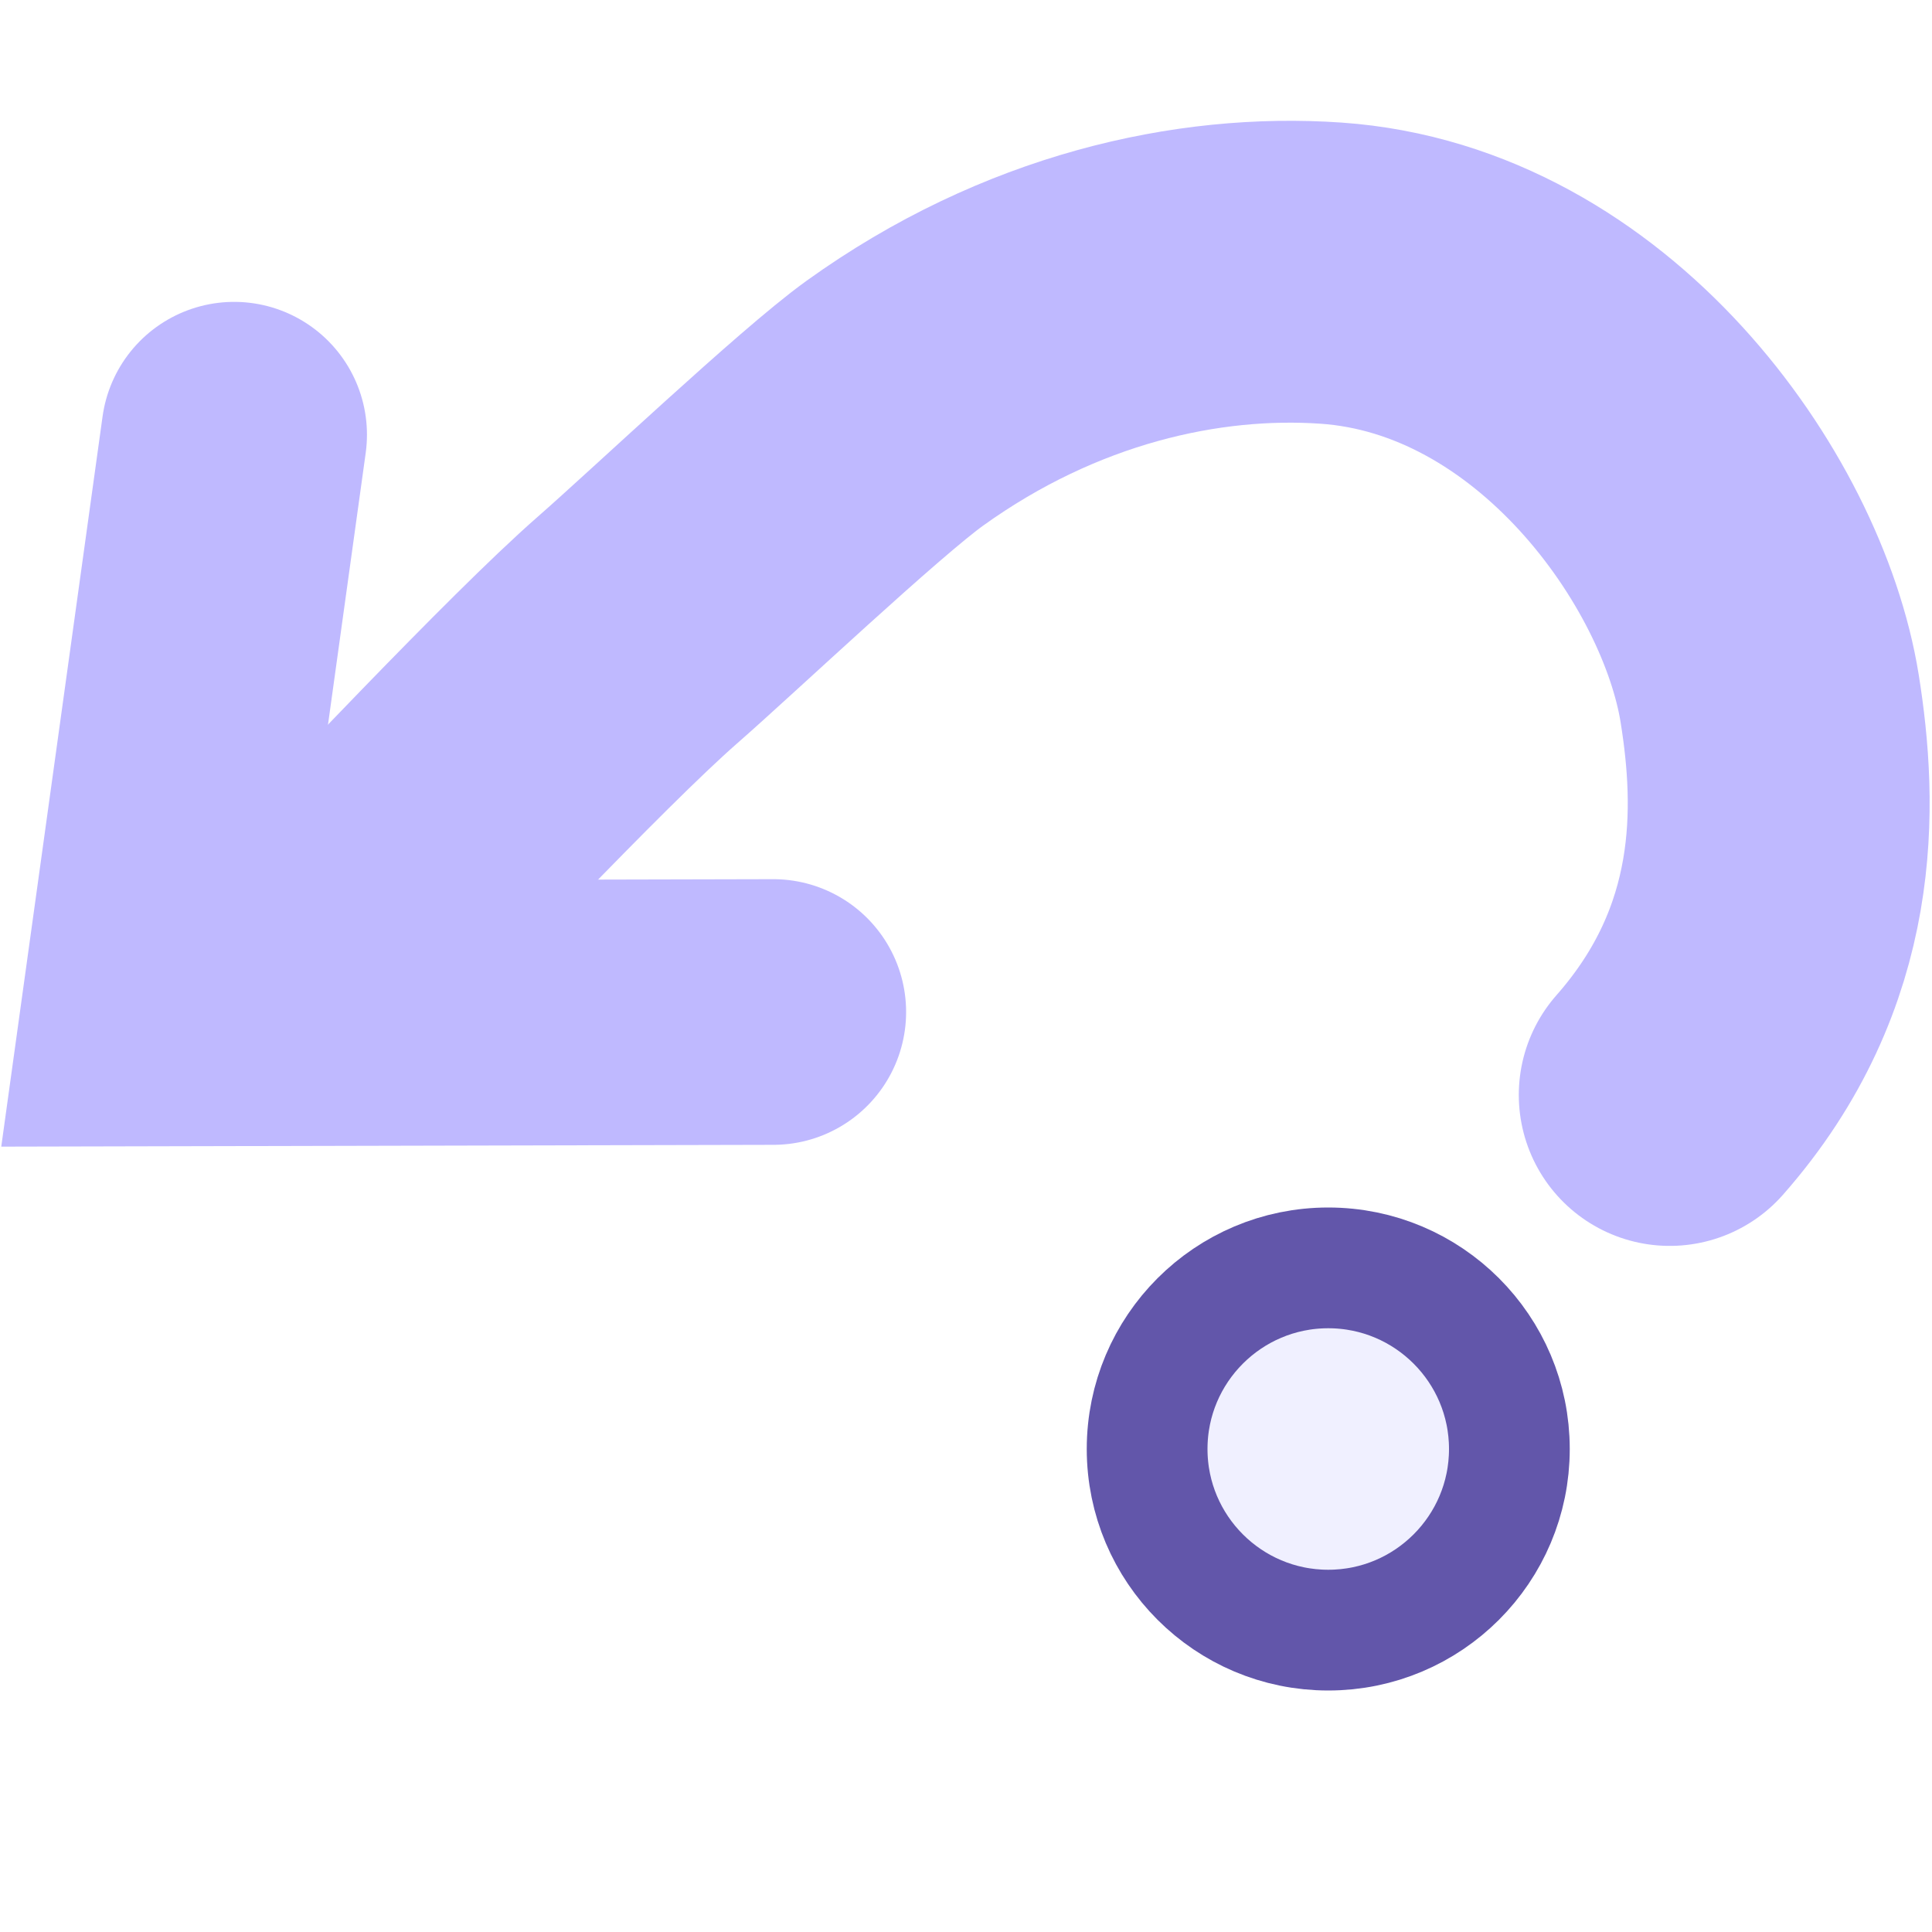
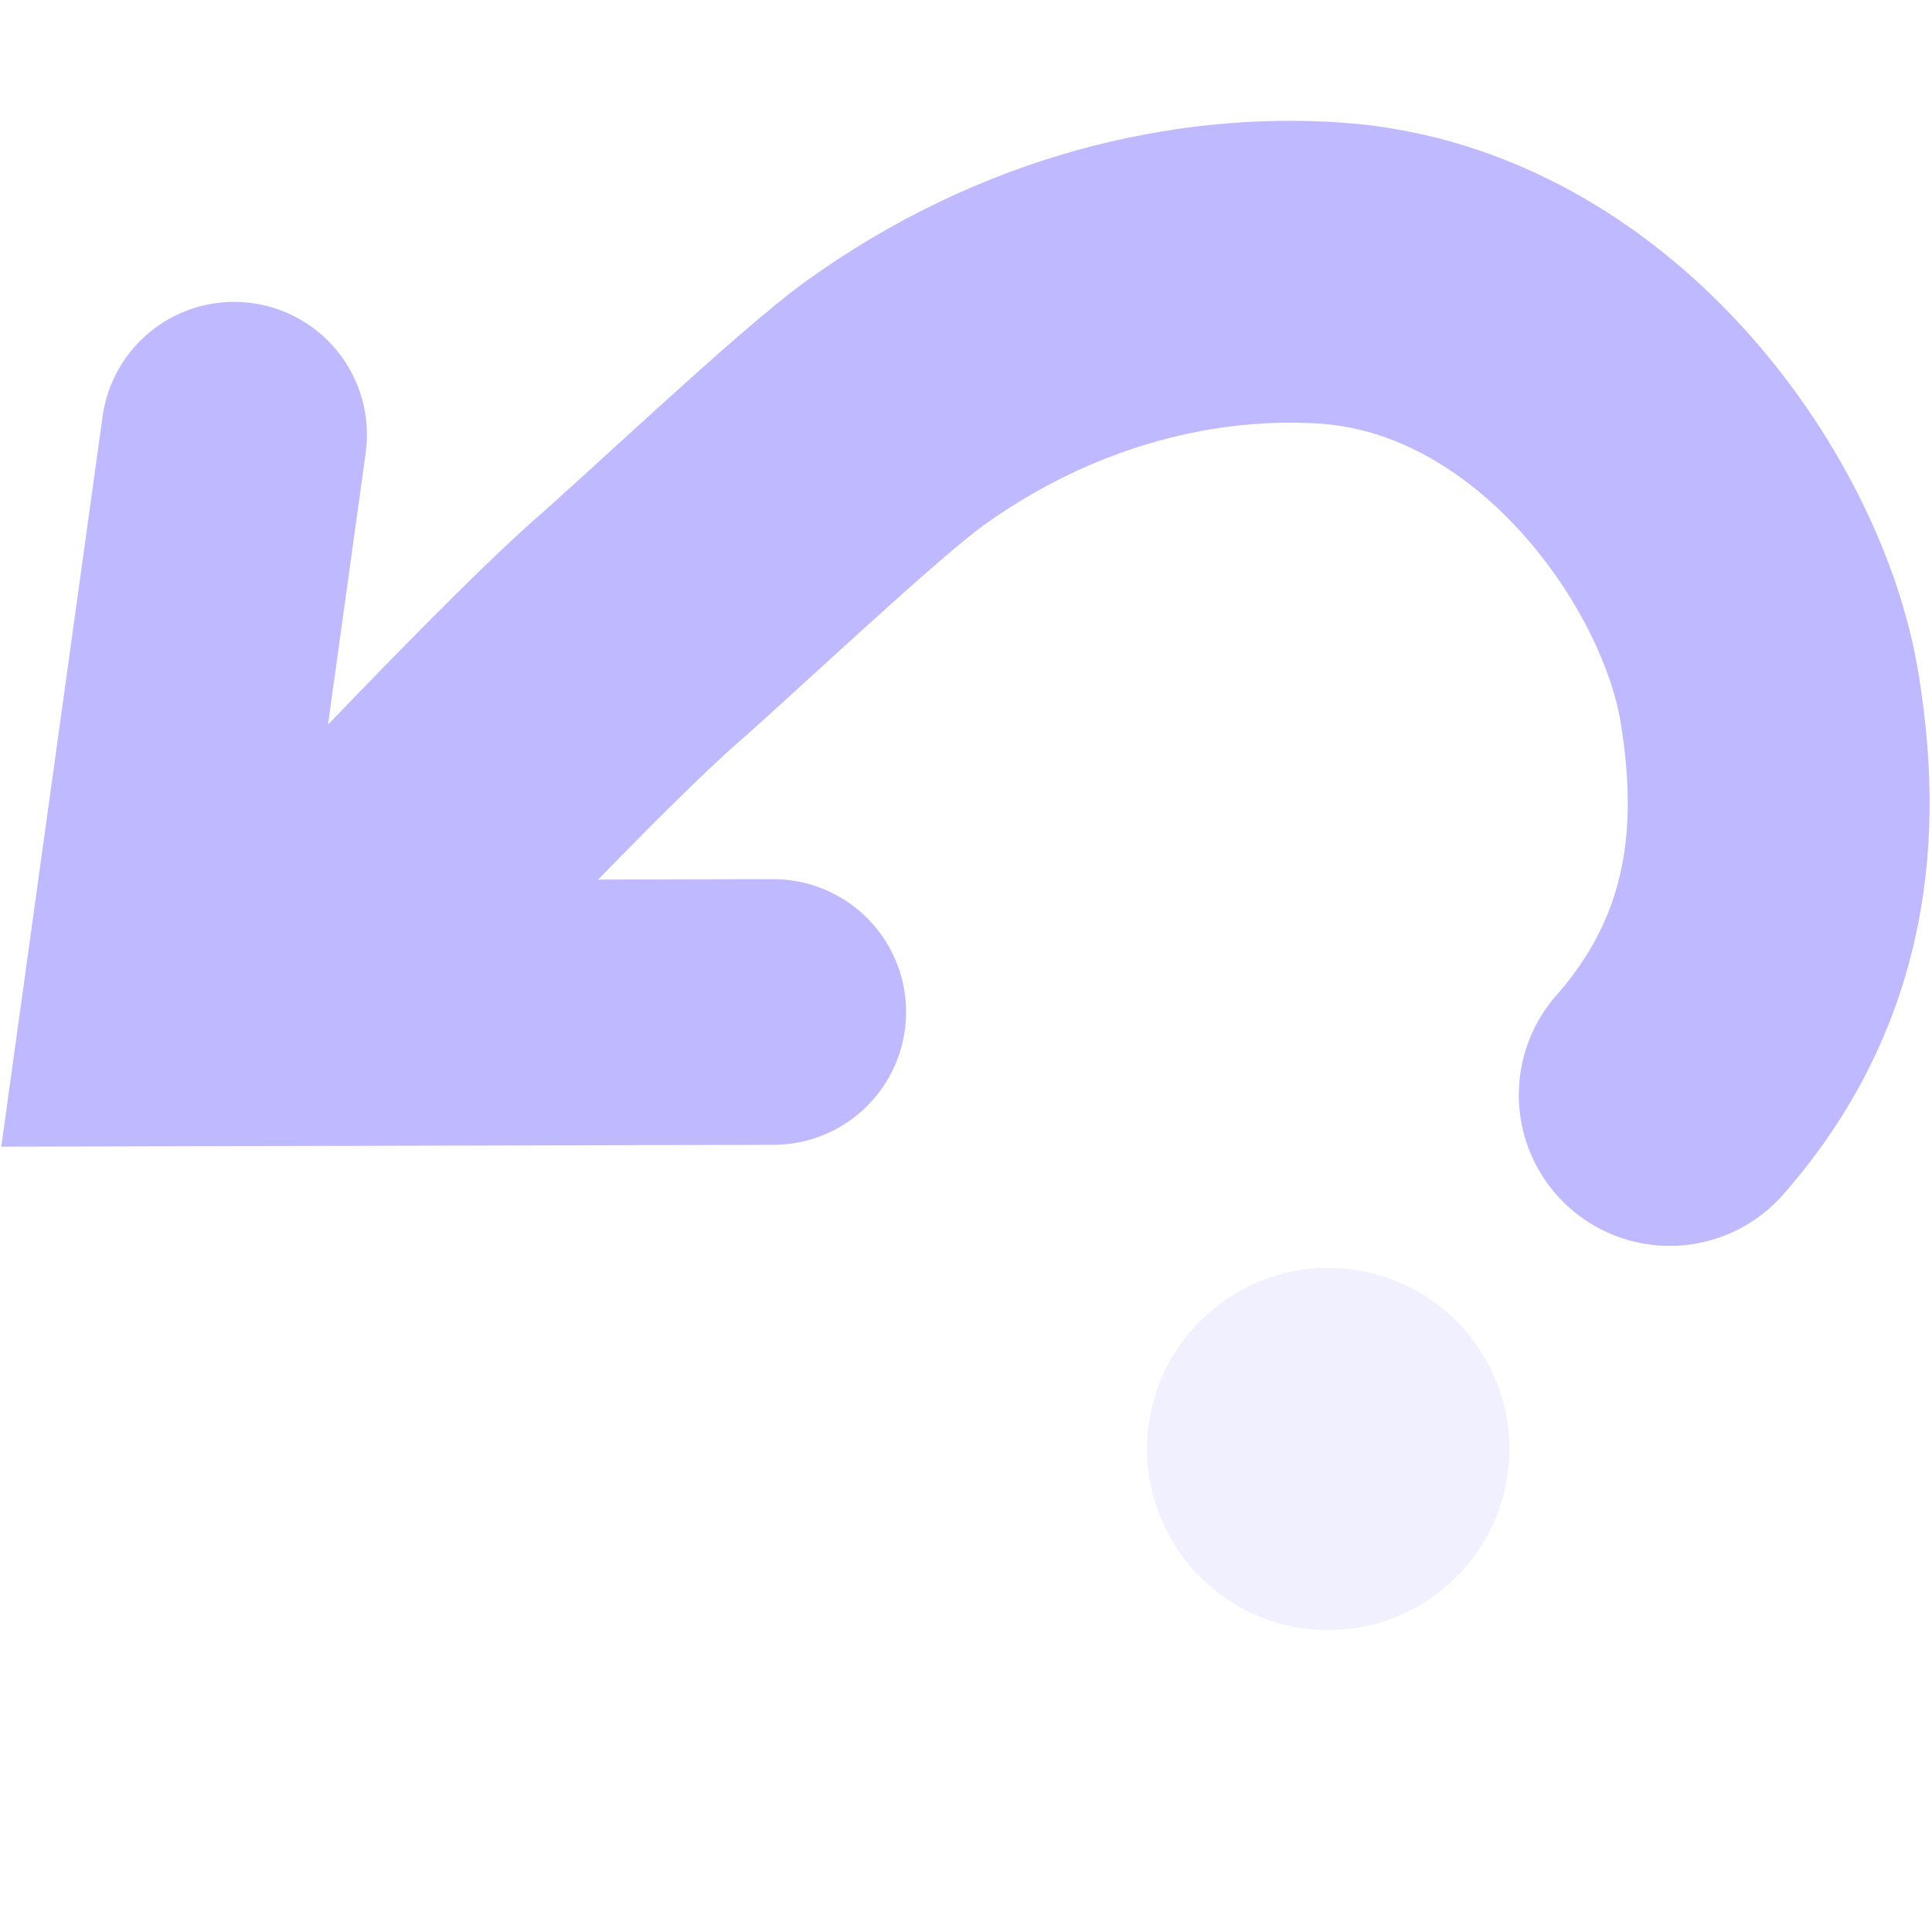
<svg xmlns="http://www.w3.org/2000/svg" width="16" height="16" version="1.1">
-   <g transform="translate(-10 -182.36)" stroke-linecap="round">
-     <path d="m12.641 190.24c0.515-0.522 1.96-2.069 2.639-2.663 0.462-0.404 1.674-1.55 2.131-1.878 1.202-0.864 2.511-1.153 3.611-1.077 2.004 0.139 3.409 2.118 3.634 3.525 0.141 0.884 0.183 2.134-0.828 3.281" fill="none" stroke="#bfb9ff" stroke-width="2.5" />
-     <path d="m11.939 185.96-0.665 4.793 5.13-0.012" fill="none" stroke="#bfb9ff" stroke-width="2.2" />
-     <path transform="matrix(2 0 0 2 8.5 167.86)" d="m7 13.25c0 0.414-0.336 0.75-0.75 0.75s-0.75-0.336-0.75-0.75c0-0.414 0.336-0.75 0.75-0.75s0.75 0.336 0.75 0.75z" fill="#f0f0ff" stroke="#6256aa" stroke-width=".5" />
+   <g transform="translate(-10 -182.36)">
+     <path d="m12.641 190.24c0.515-0.522 1.96-2.069 2.639-2.663 0.462-0.404 1.674-1.55 2.131-1.878 1.202-0.864 2.511-1.153 3.611-1.077 2.004 0.139 3.409 2.118 3.634 3.525 0.141 0.884 0.183 2.134-0.828 3.281" fill="none" stroke="#bfb9ff" stroke-linecap="round" stroke-width="2.5" />
+     <path d="m11.939 185.96-0.665 4.793 5.13-0.012" fill="none" stroke="#bfb9ff" stroke-linecap="round" stroke-width="2.2" />
+     <path transform="matrix(2 0 0 2 8.5 167.86)" d="m7 13.25c0 0.414-0.336 0.75-0.75 0.75s-0.75-0.336-0.75-0.75c0-0.414 0.336-0.75 0.75-0.75s0.75 0.336 0.75 0.75z" fill="#f0f0ff" />
  </g>
</svg>
